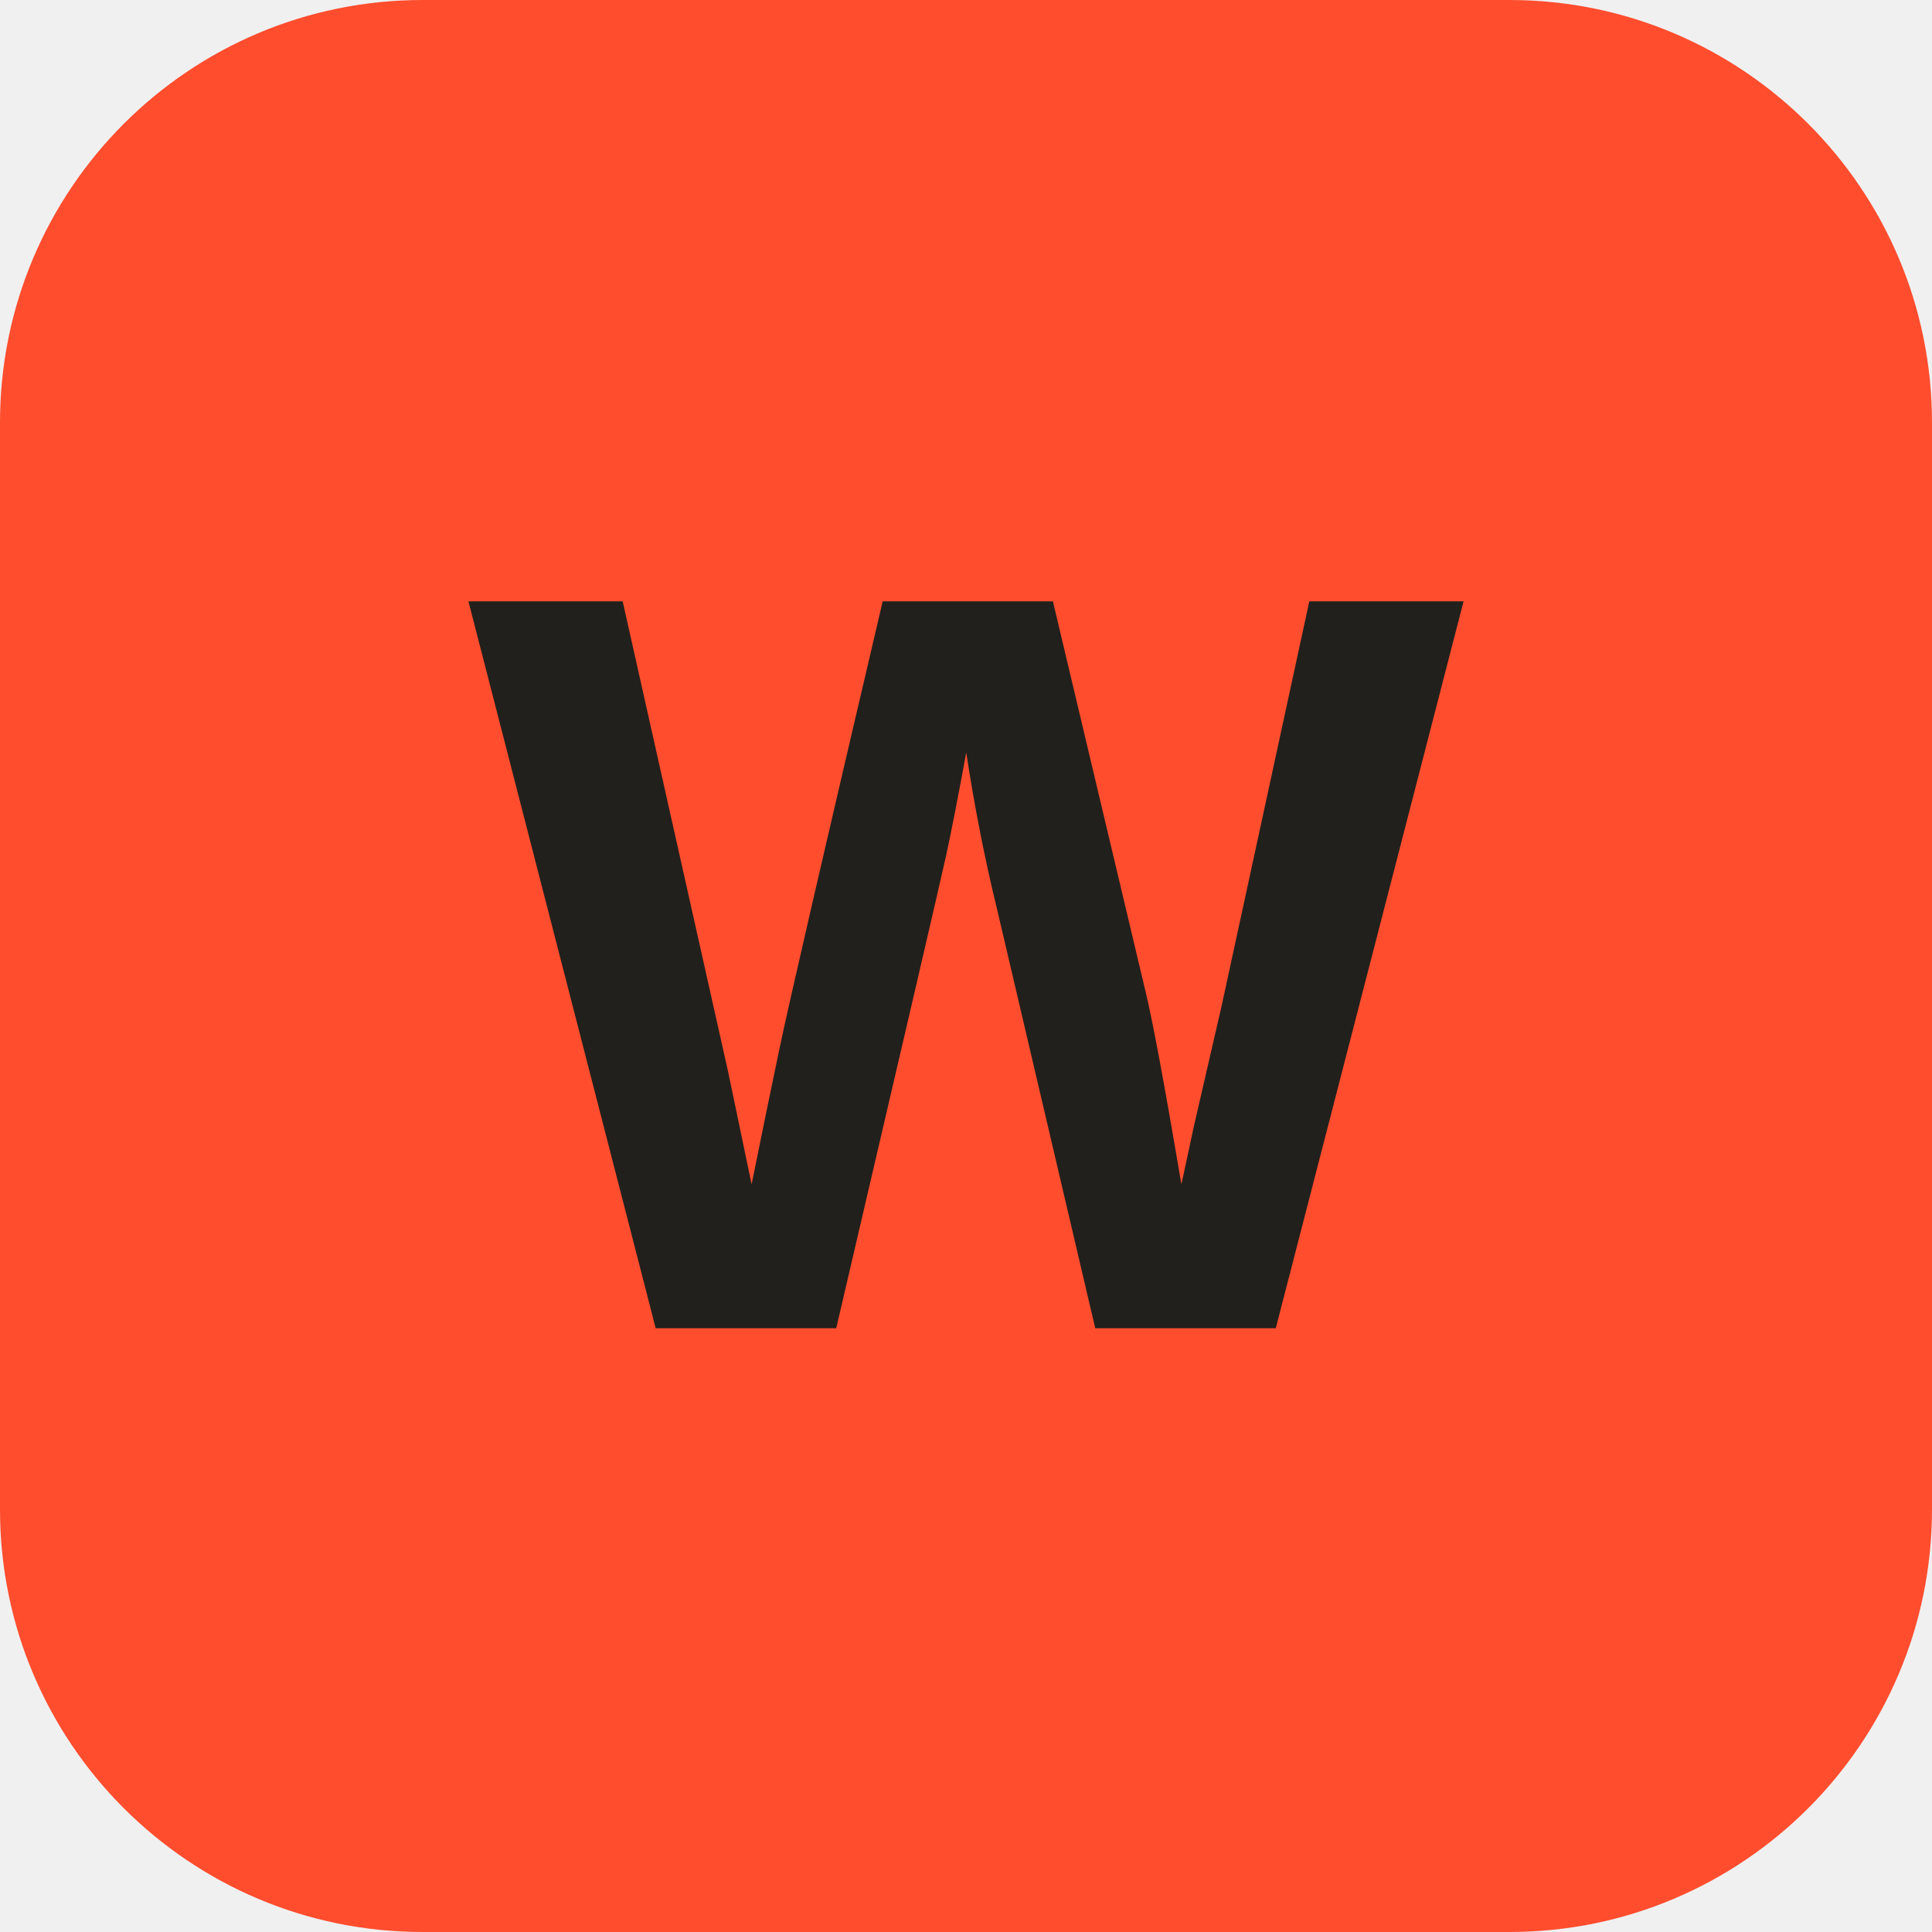
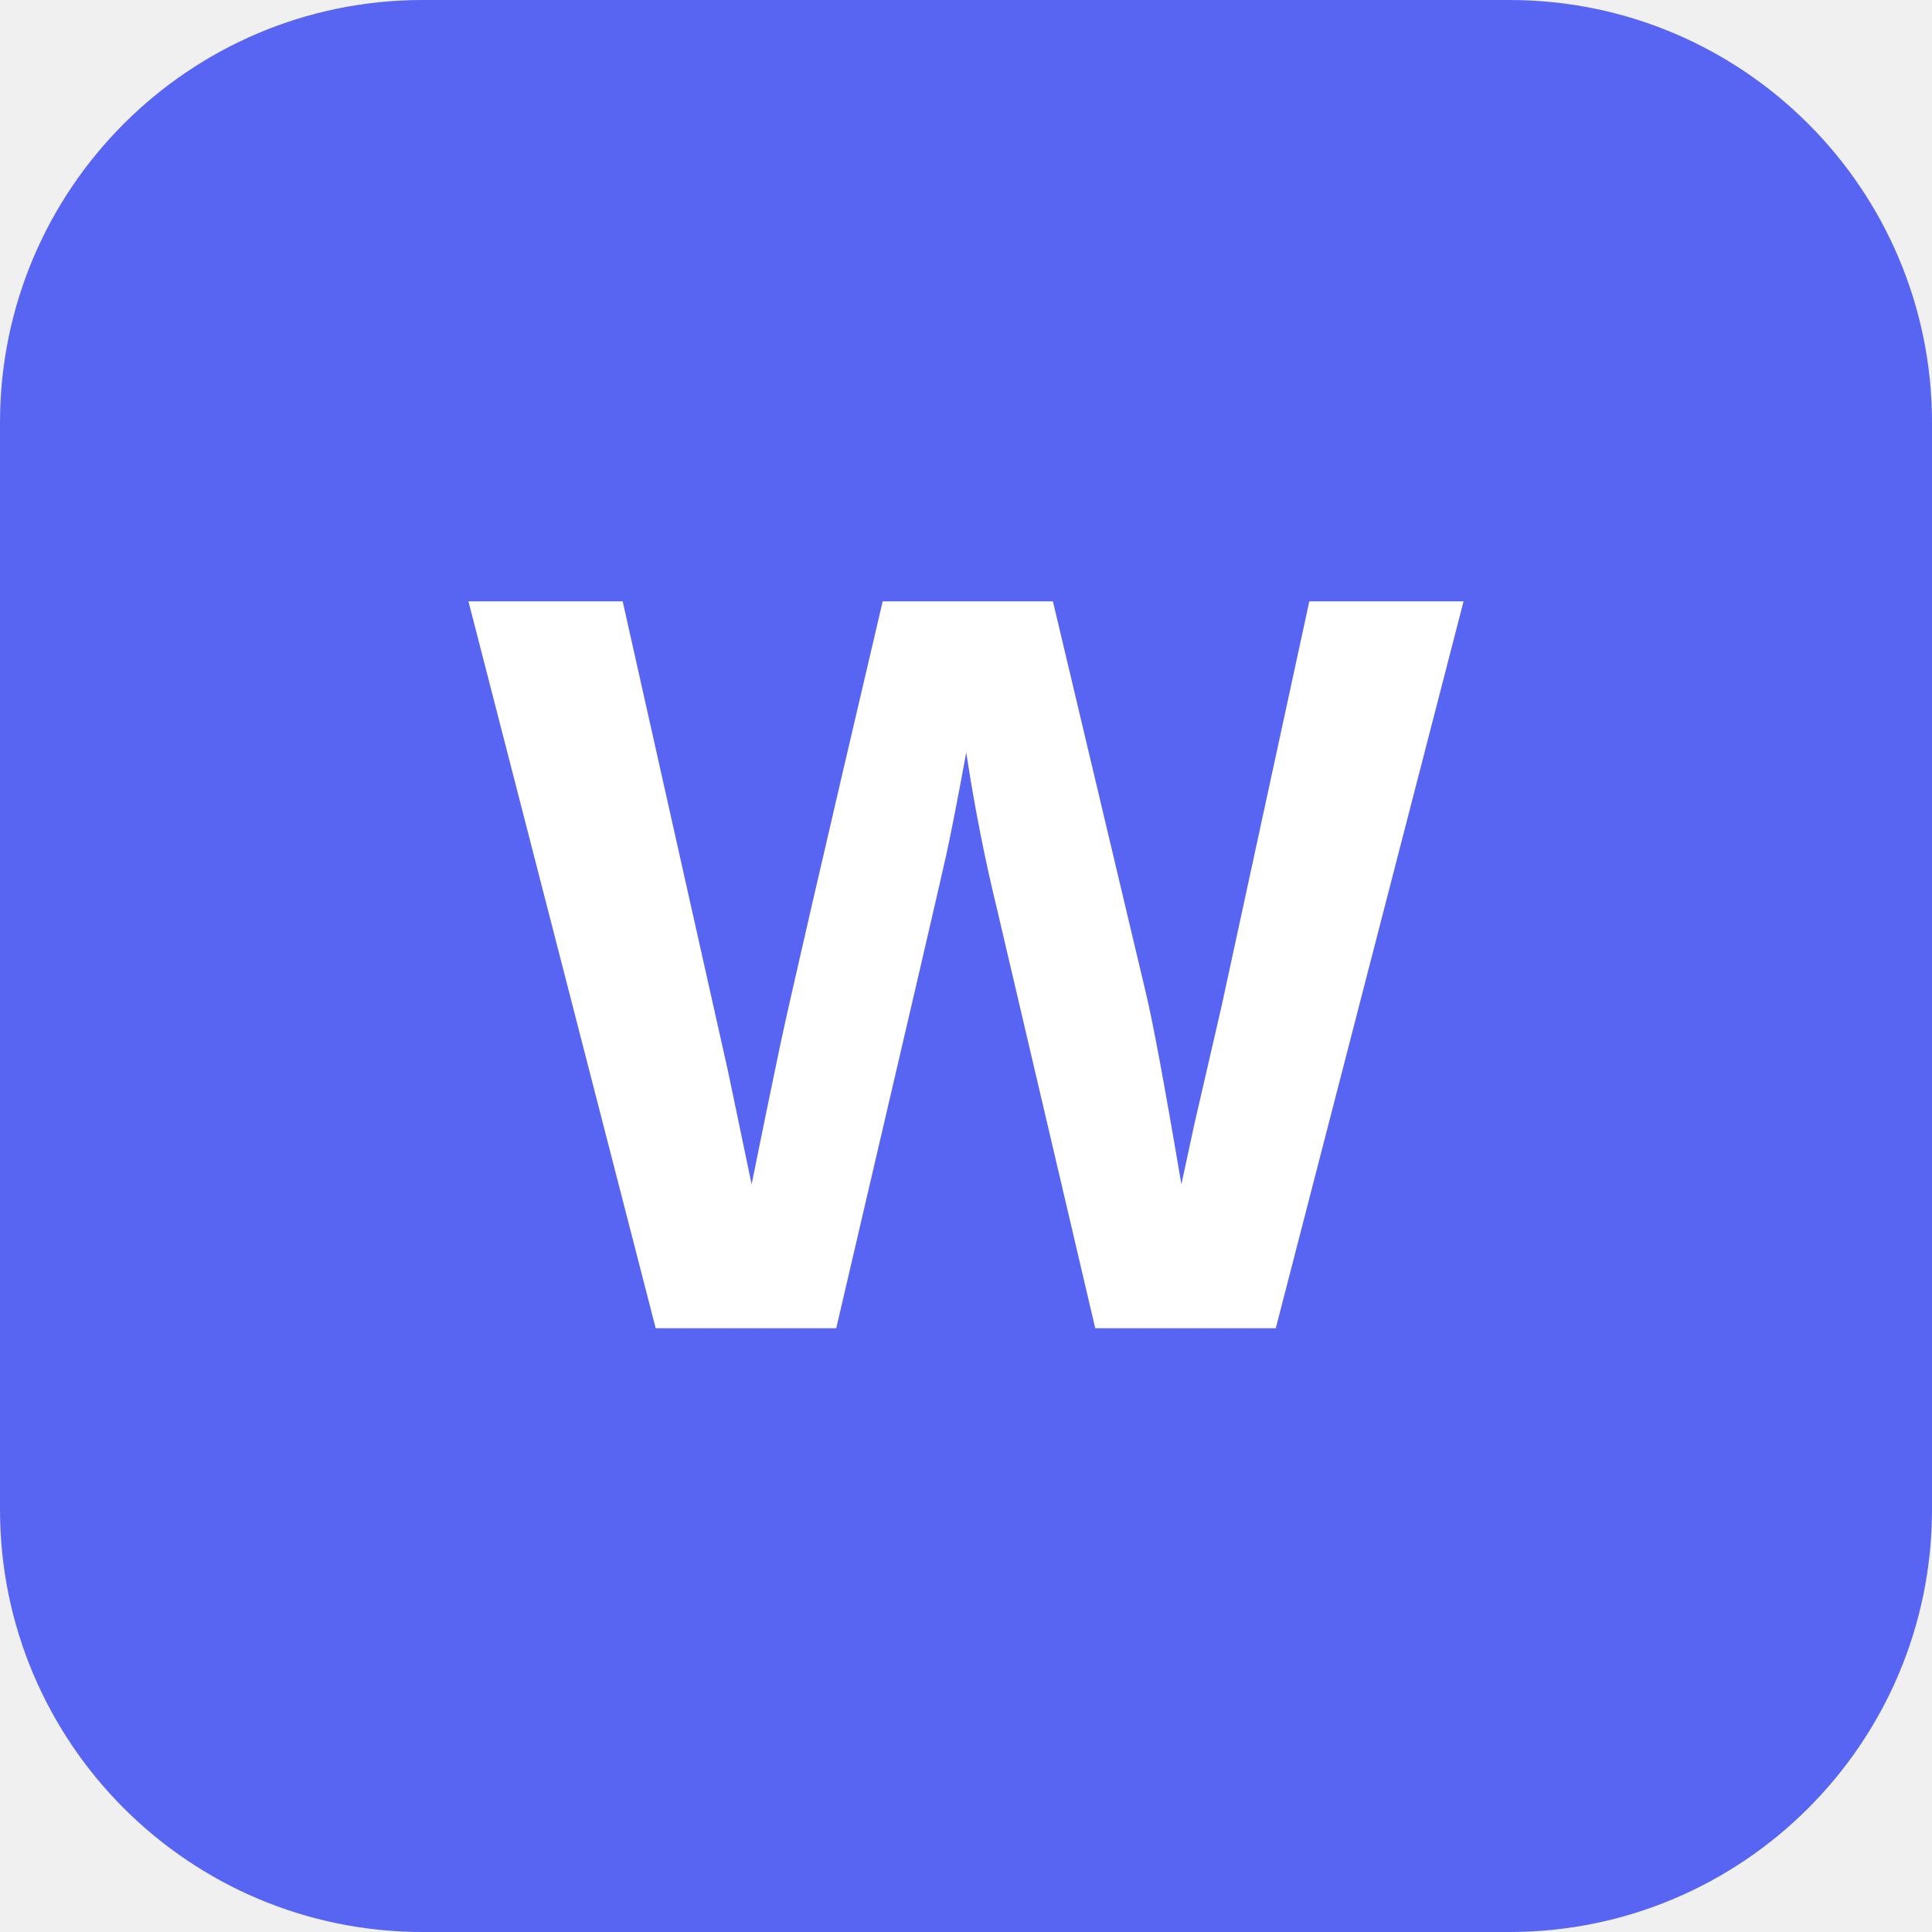
<svg xmlns="http://www.w3.org/2000/svg" viewBox="0 0 512 512">
-   <rect width="512" height="512" rx="112" fill="#FF4D2E" />
-   <text x="256" y="352" text-anchor="middle" font-family="Arial Black, Arial, sans-serif" font-weight="900" font-size="280" fill="#21201C">W</text>
+   <rect width="512" height="512" rx="112" fill="#5865F2" />
+   <text x="256" y="352" text-anchor="middle" font-family="Arial Black, Arial, sans-serif" font-weight="900" font-size="280" fill="#ffffff">W</text>
</svg>
